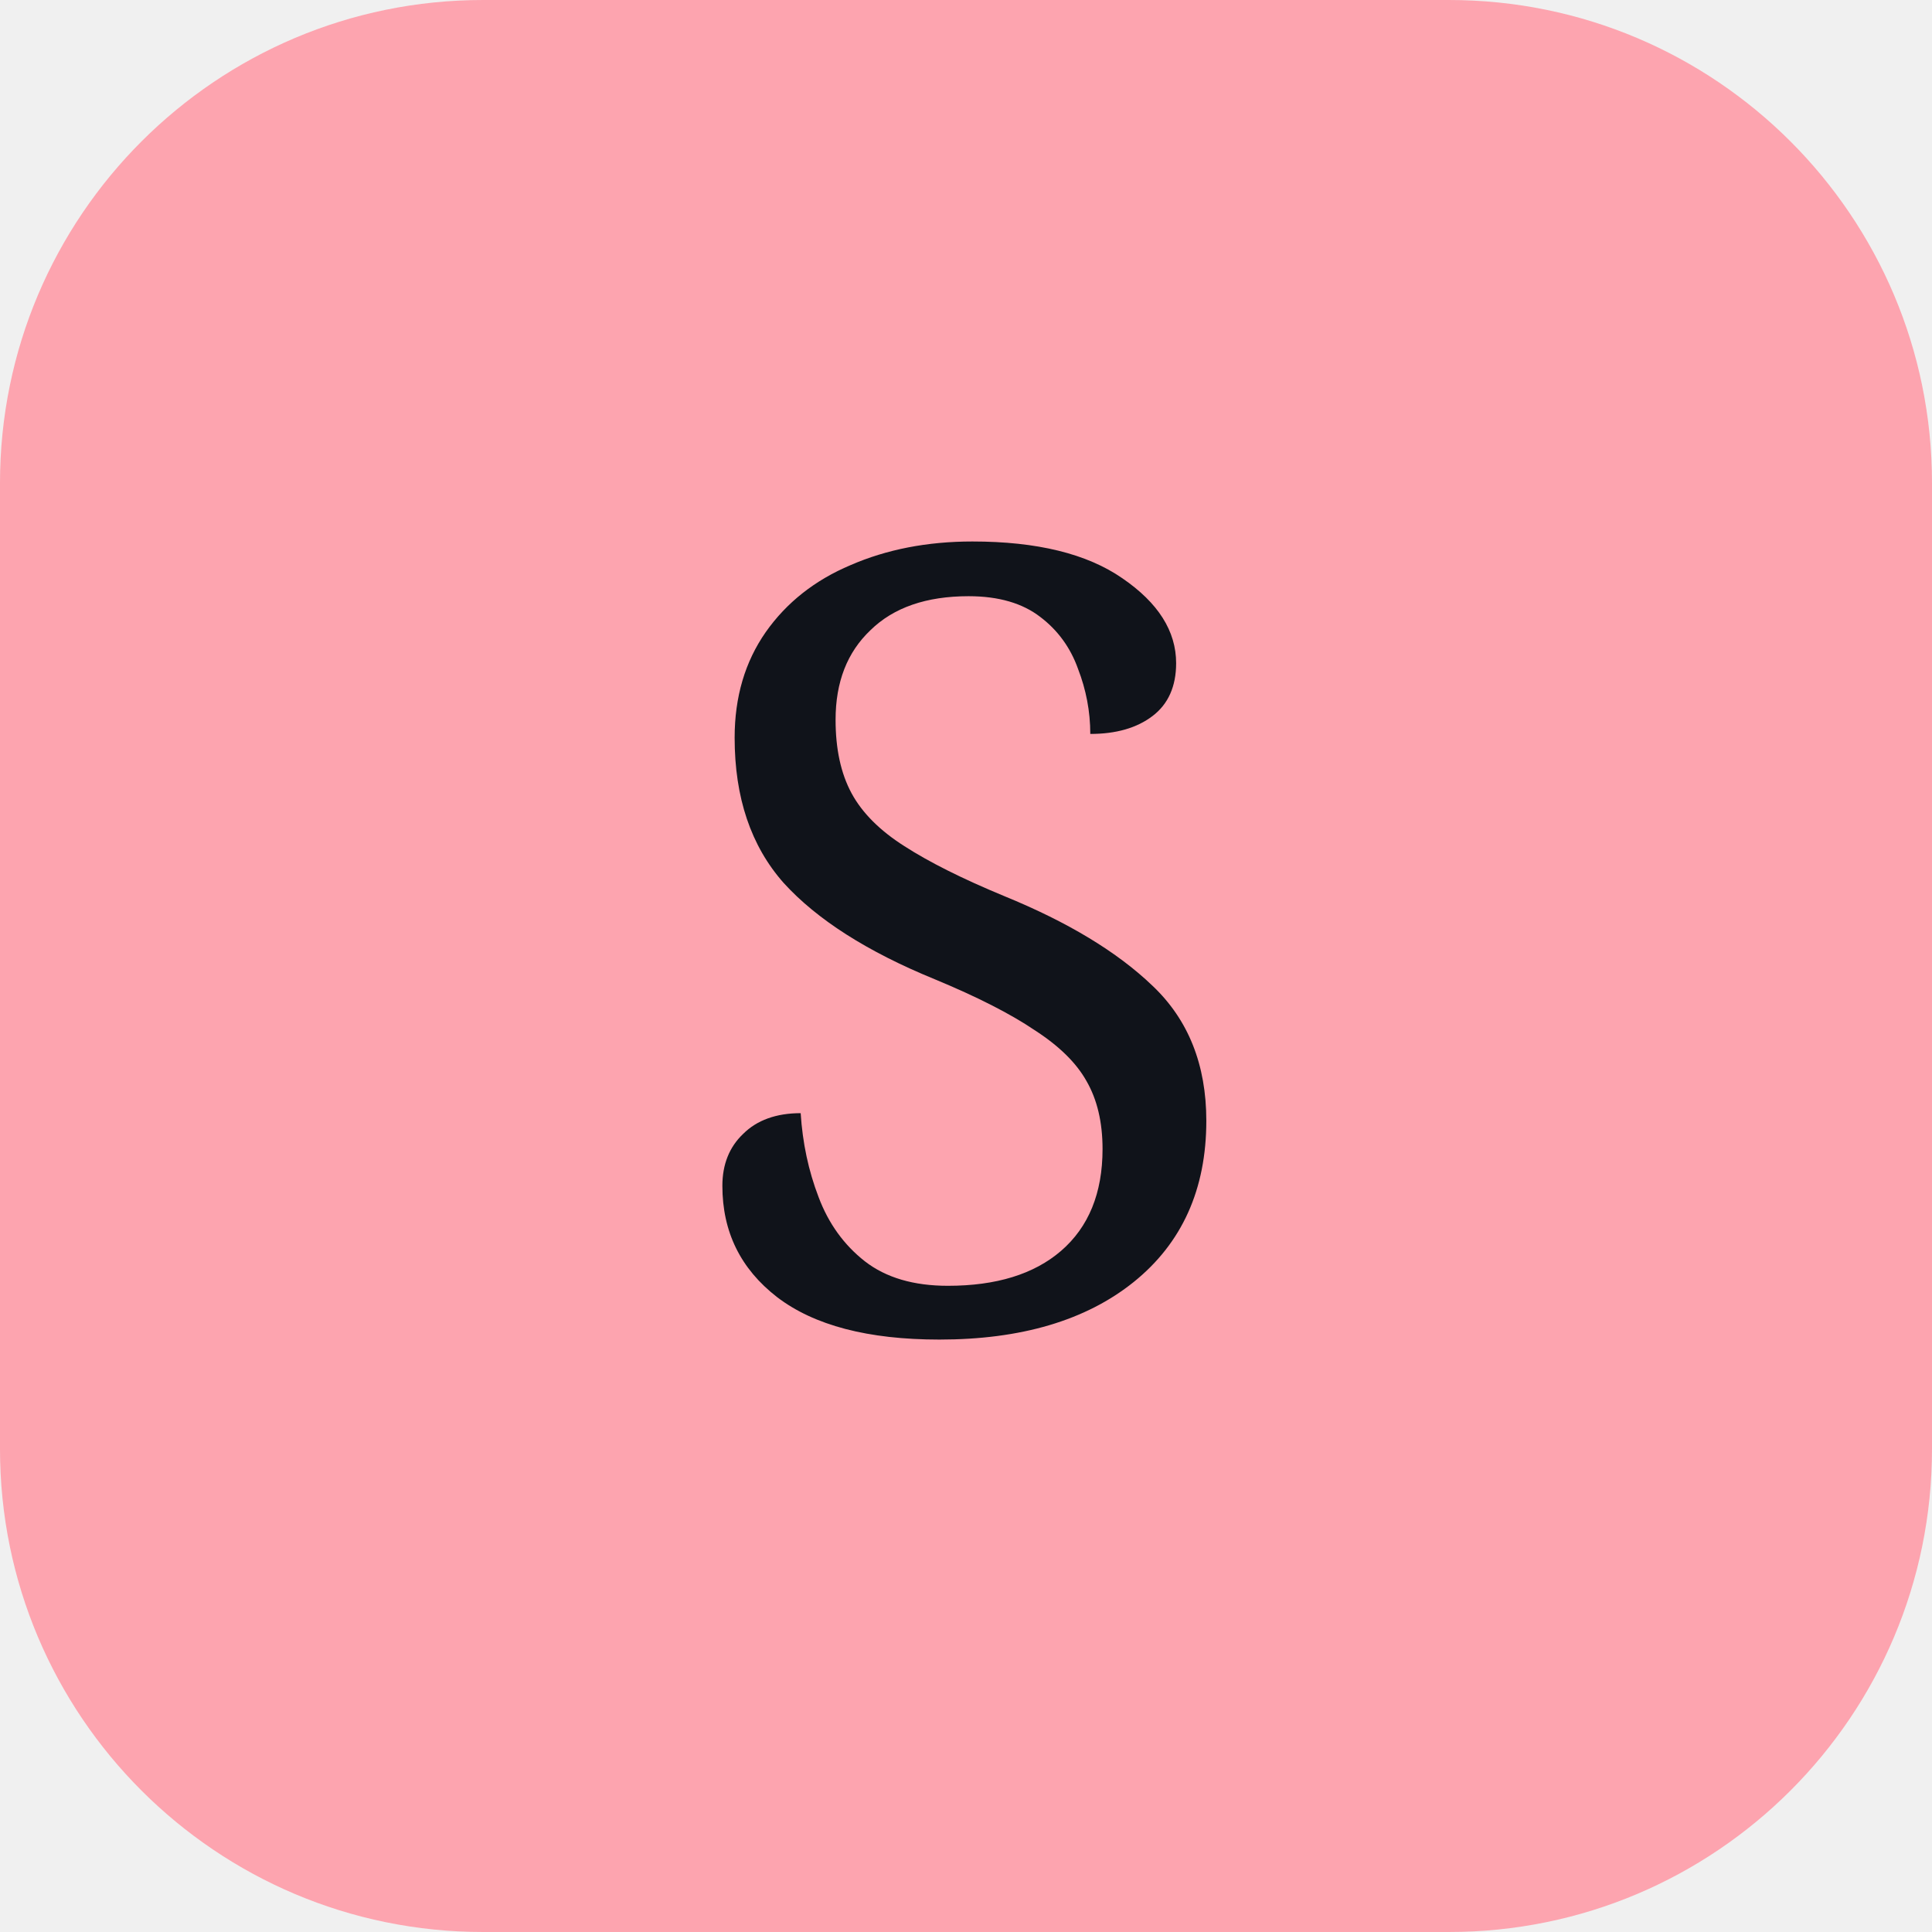
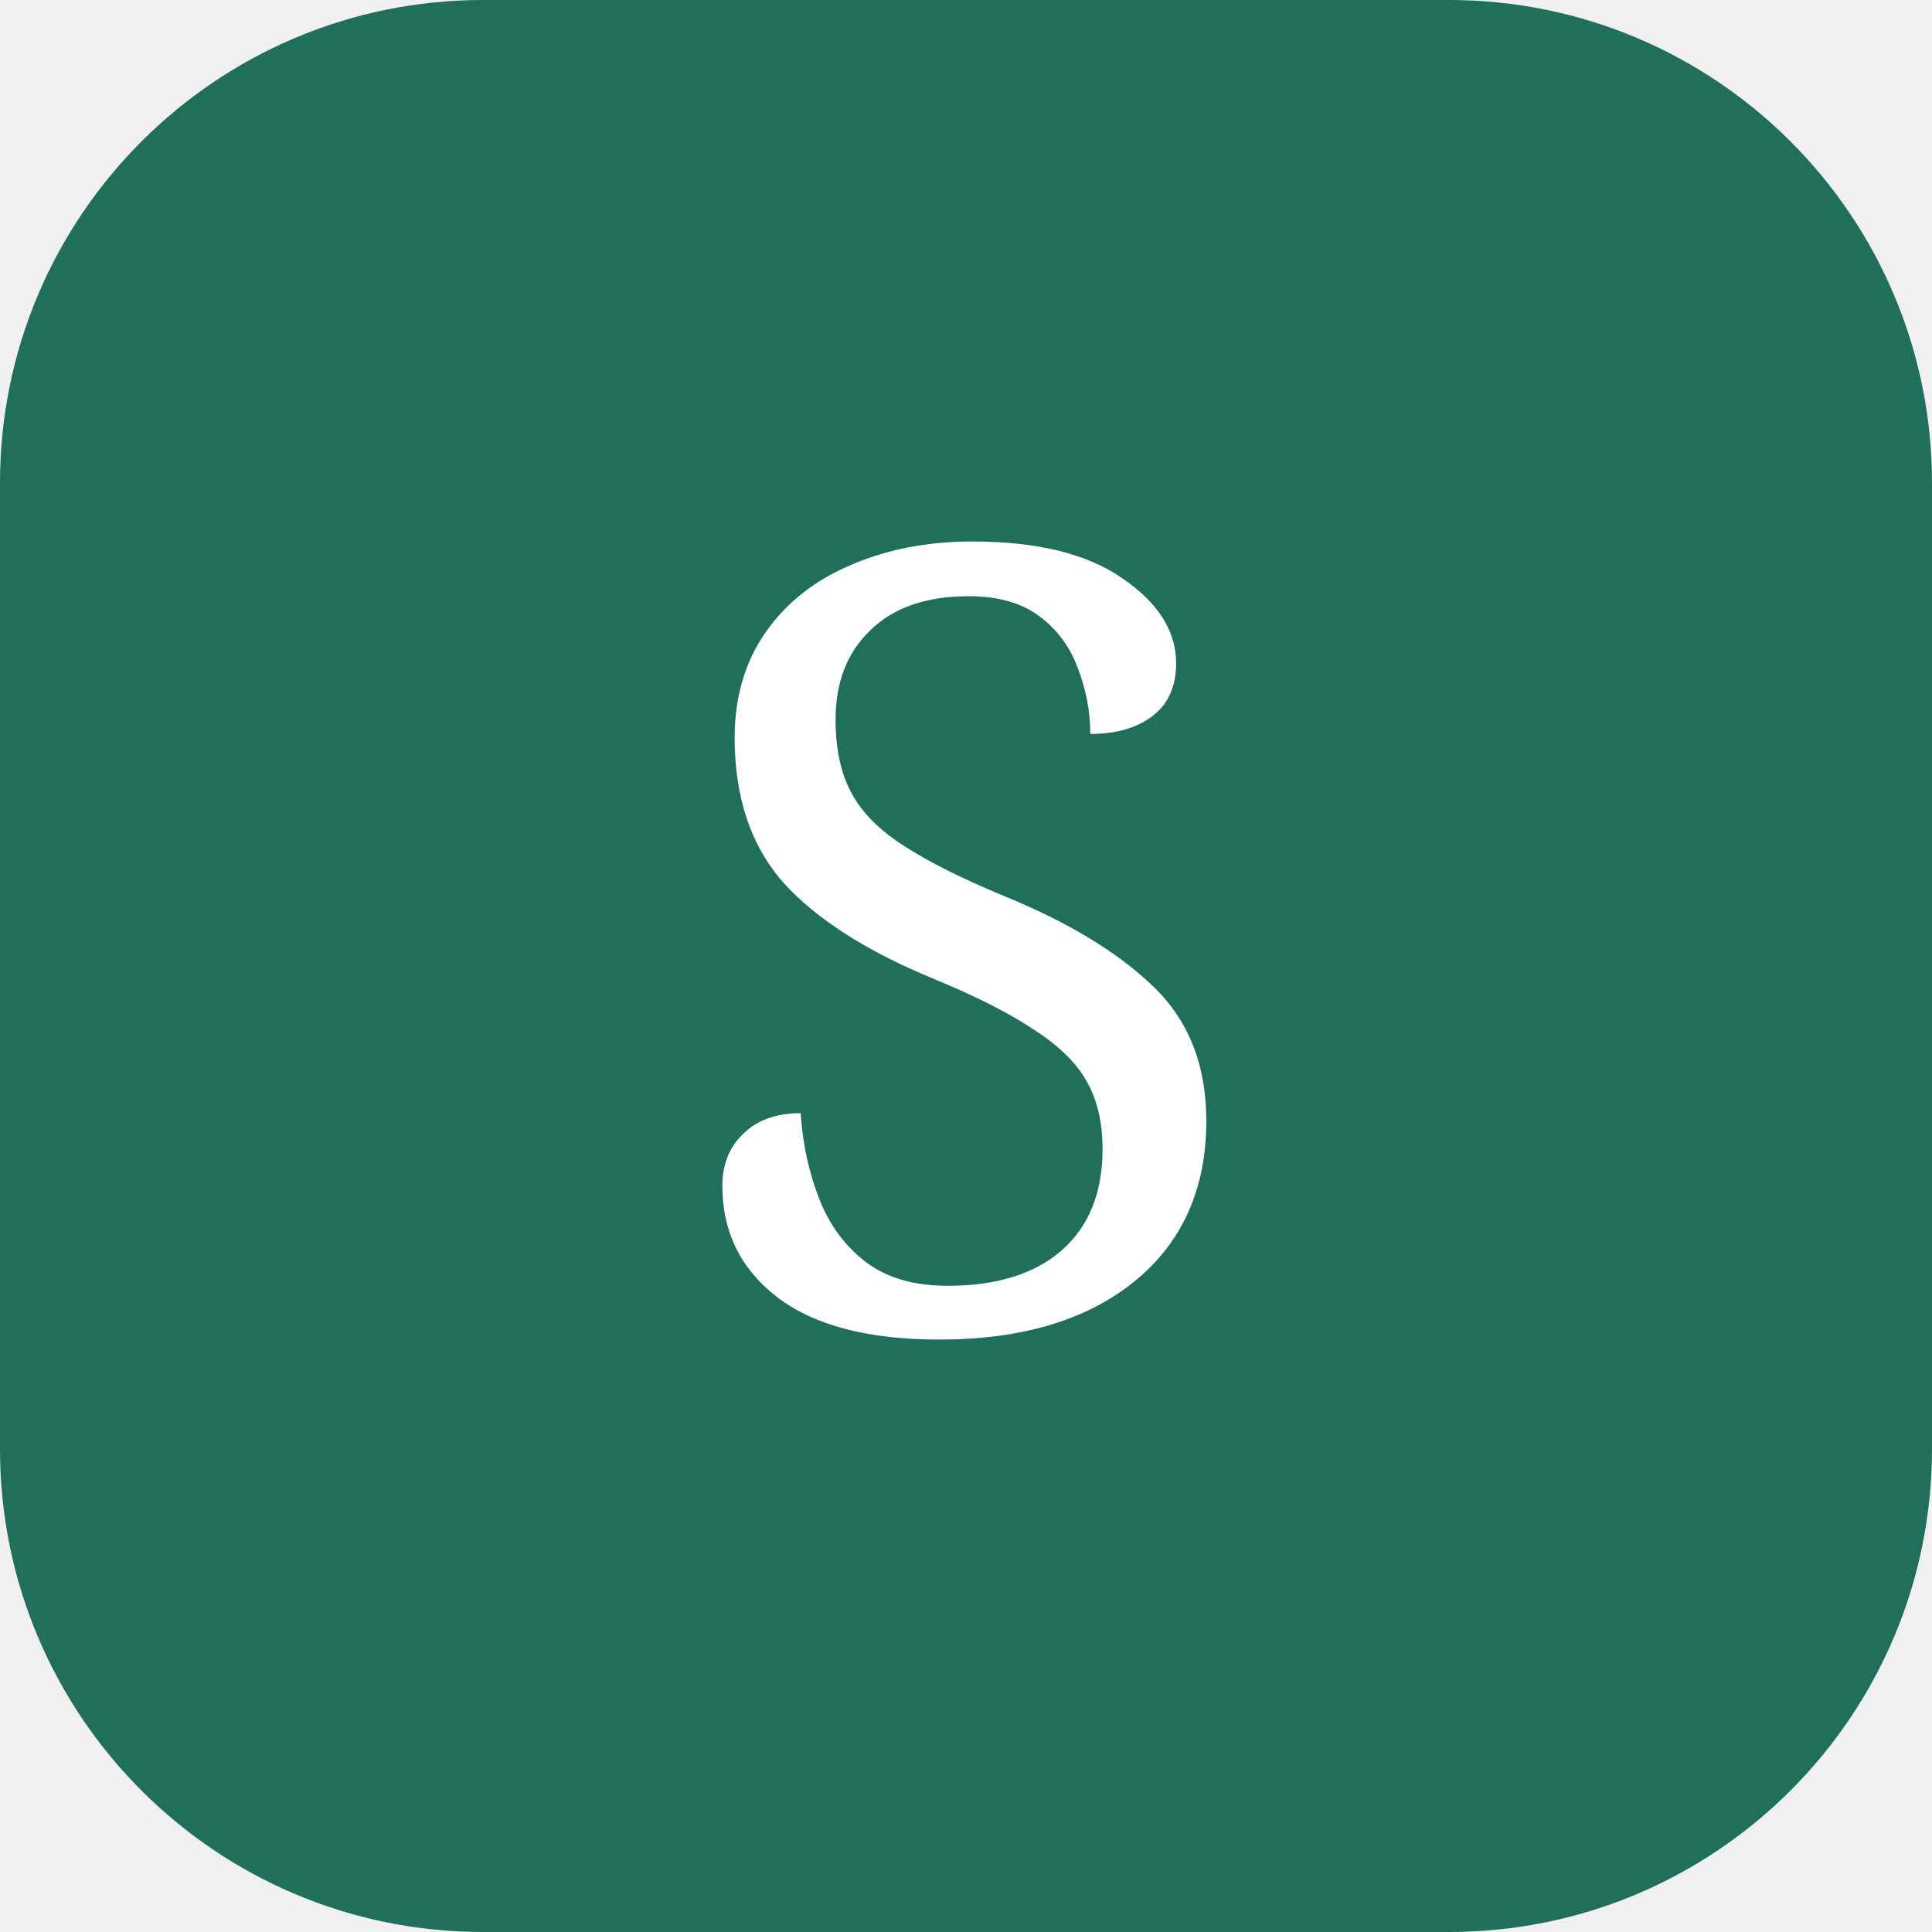
<svg xmlns="http://www.w3.org/2000/svg" viewBox="0 0 32 32">
-   <rect width="32" height="32" rx="8" fill="#fda4af" />
-   <text x="16" y="22" text-anchor="middle" font-family="Georgia,serif" font-size="18" fill="#10131a">S</text>
+   <rect width="32" height="32" rx="8" fill="#1f6f5b" />
+   <text x="16" y="22" text-anchor="middle" font-family="Georgia,serif" font-size="18" fill="#ffffff">S</text>
</svg>
